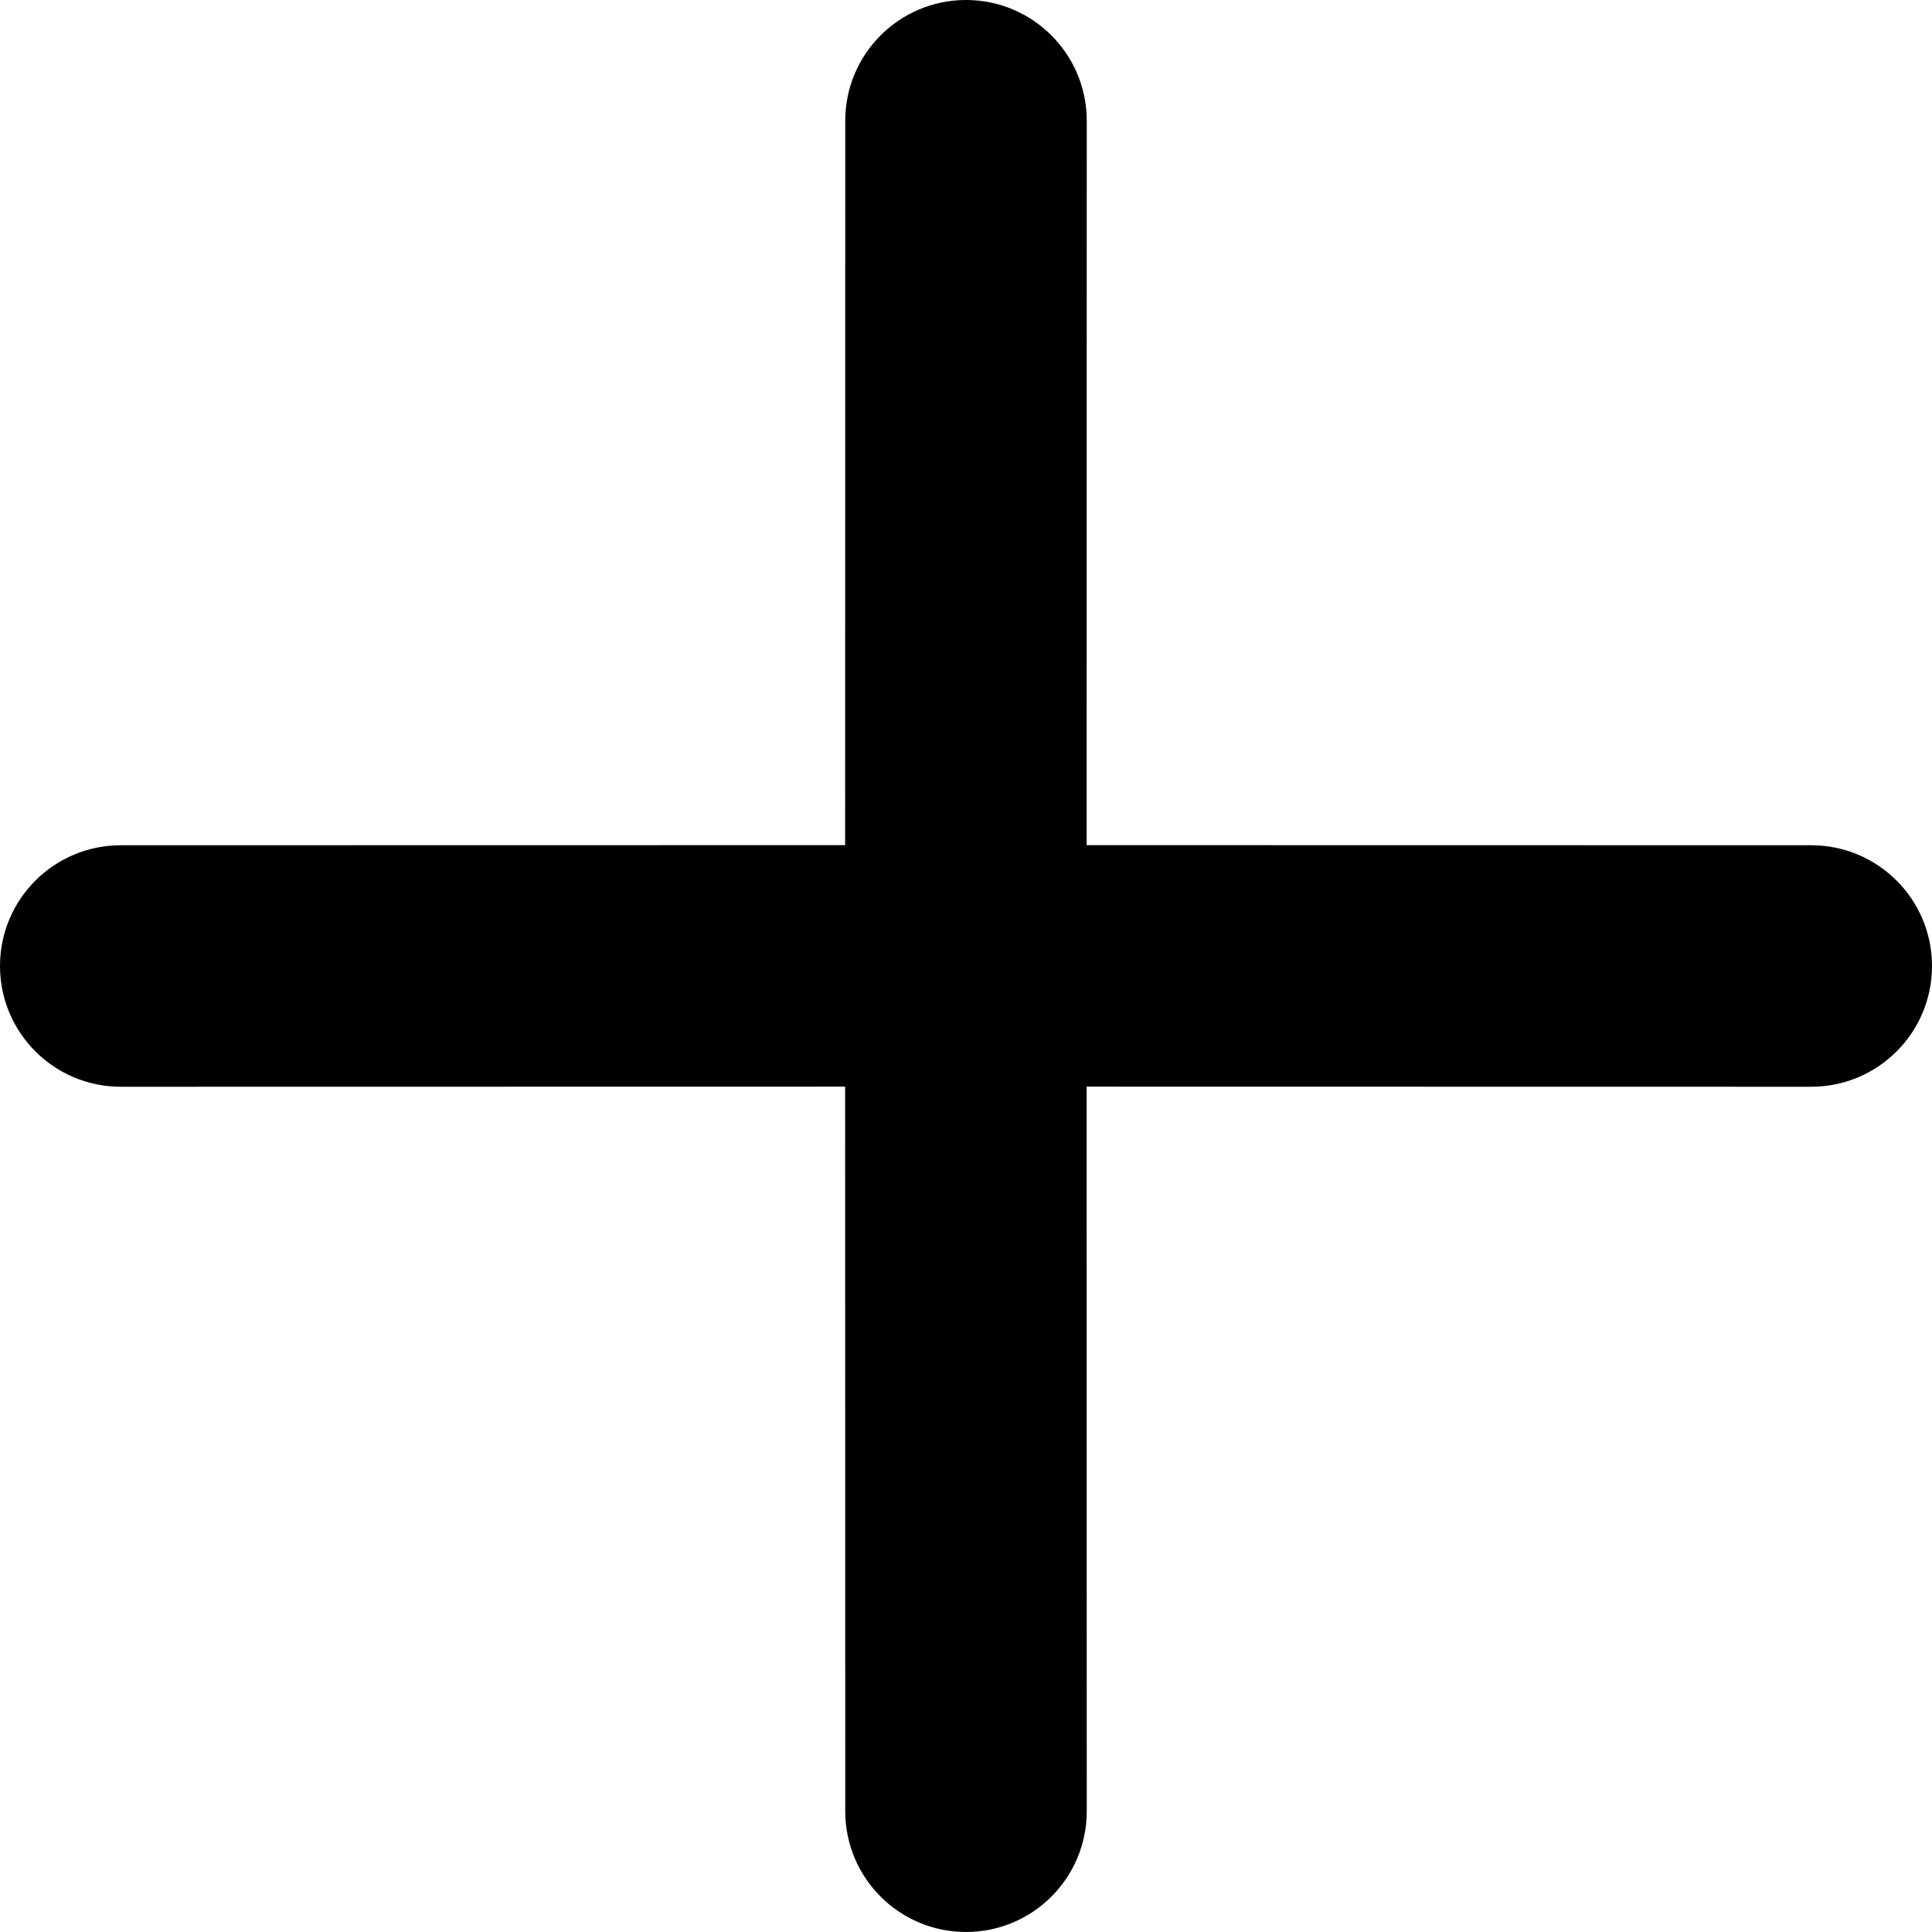
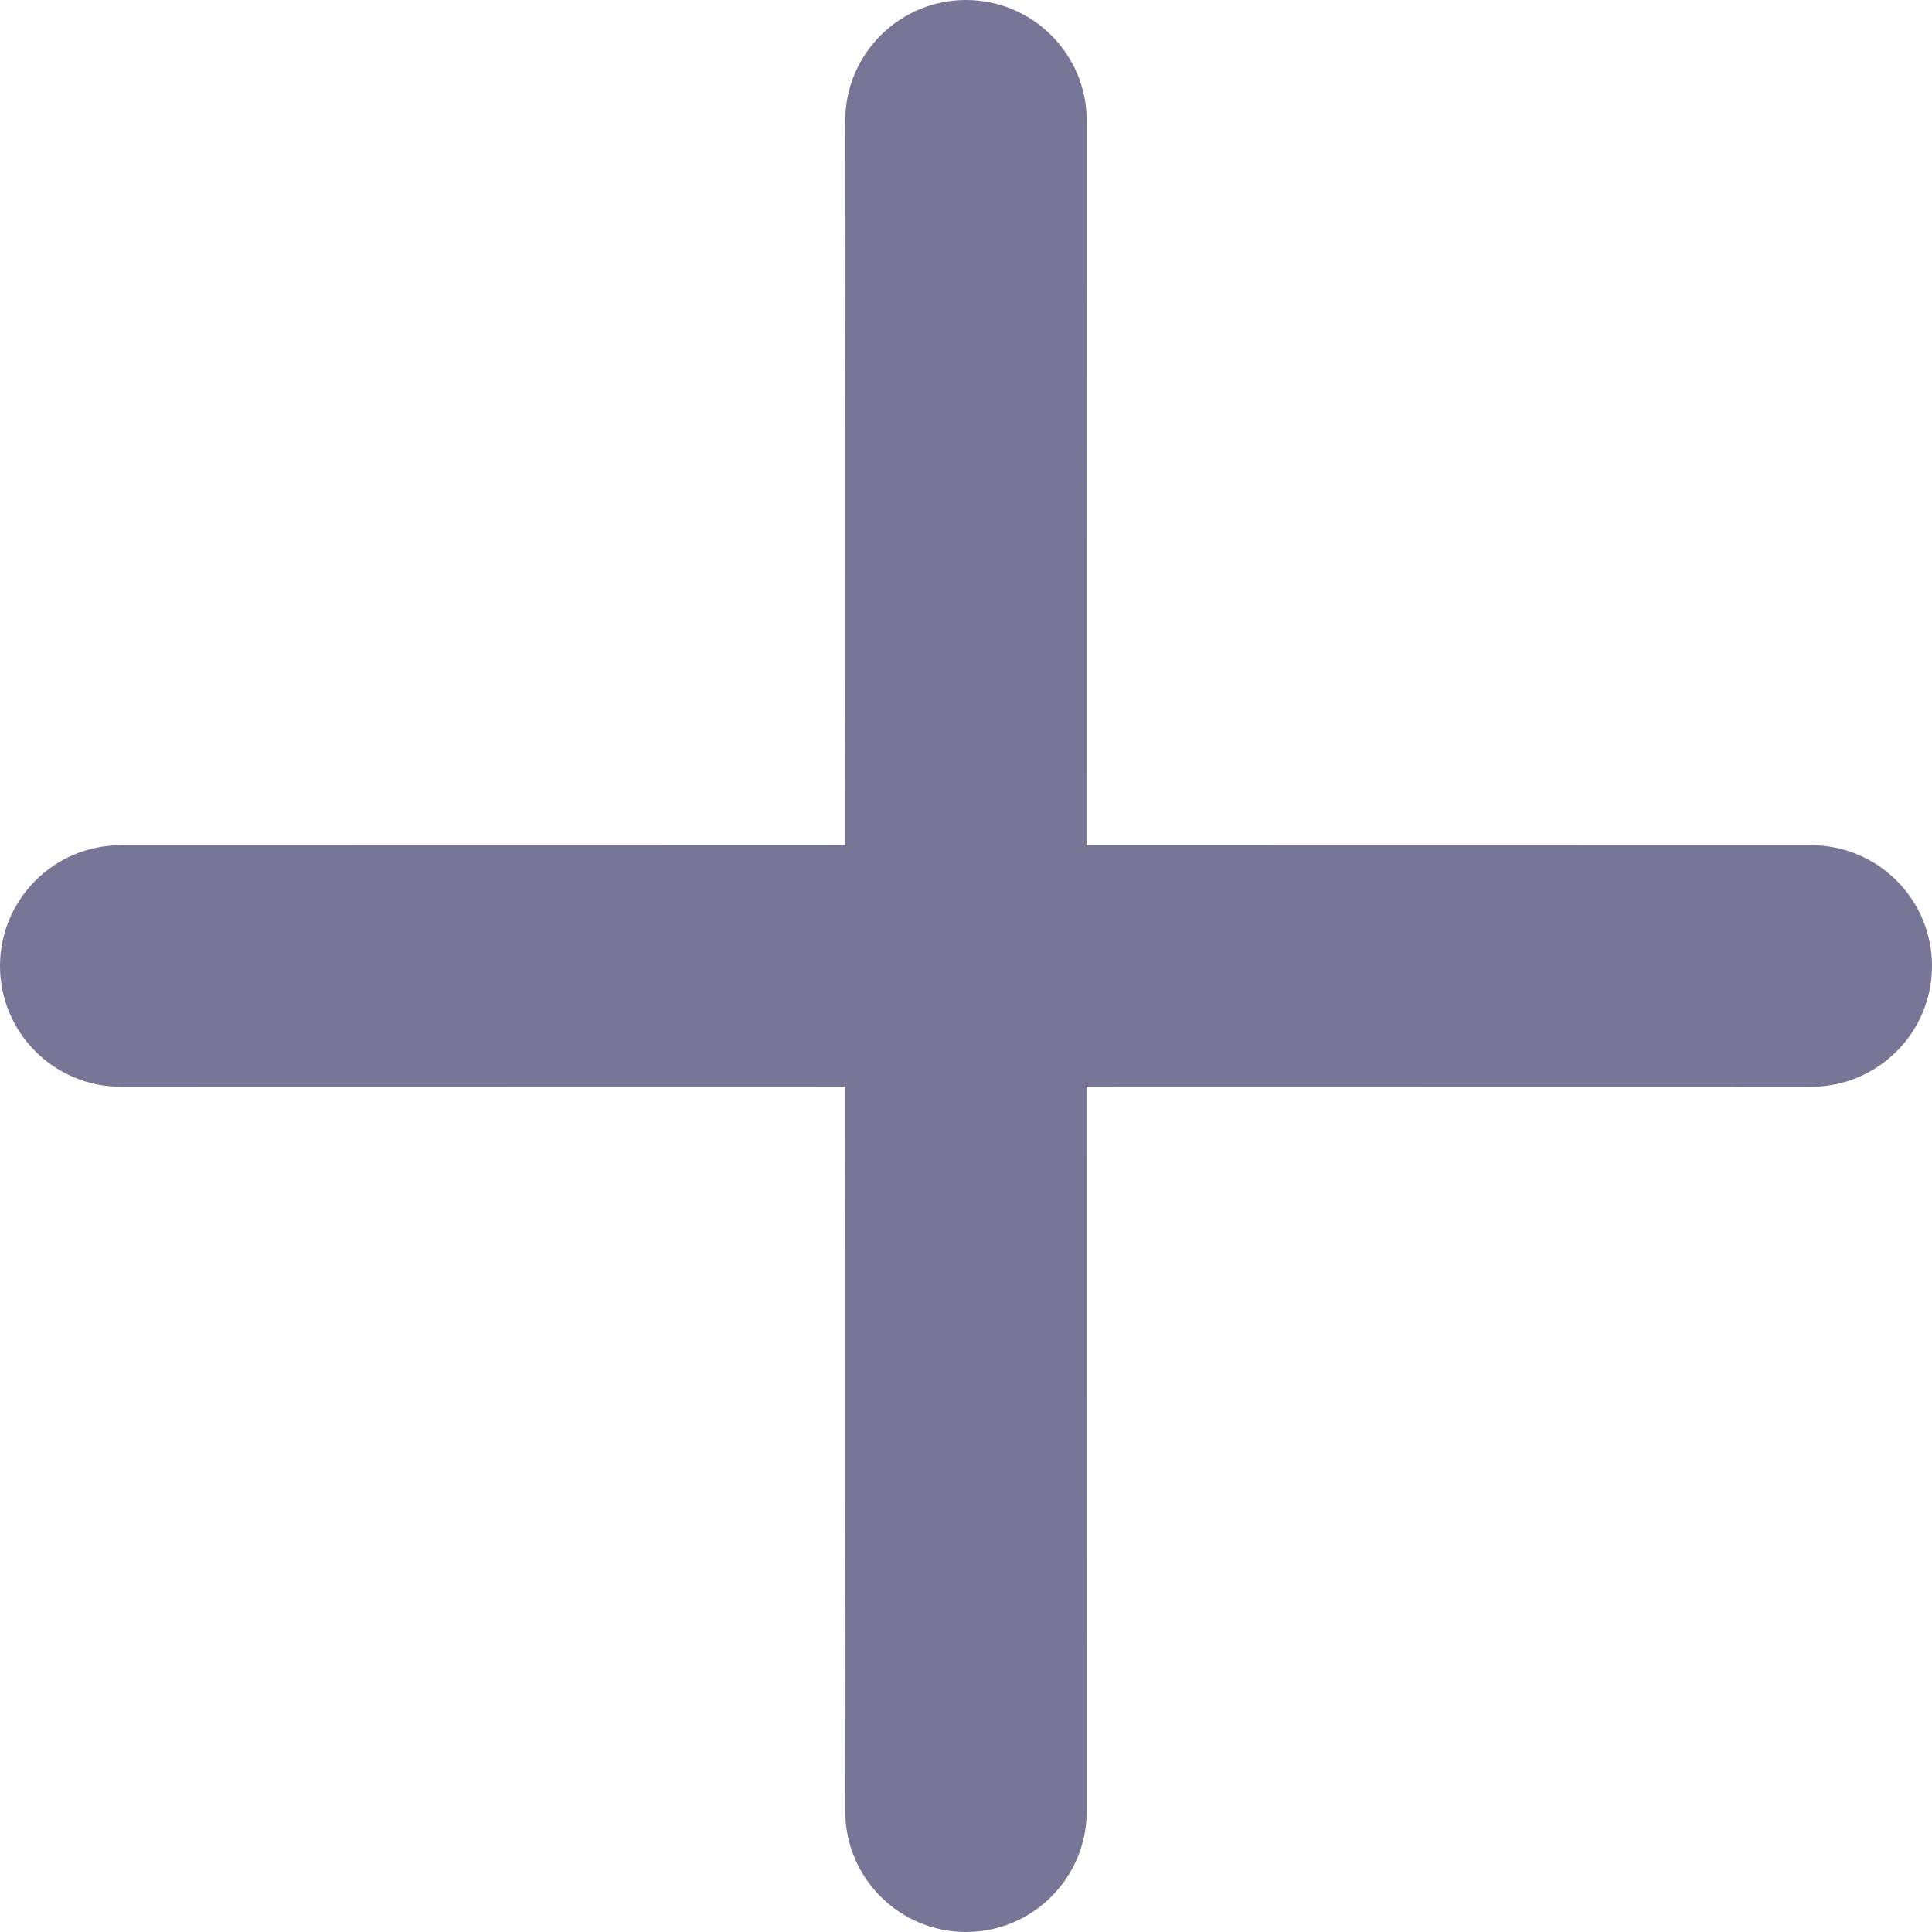
- <svg xmlns="http://www.w3.org/2000/svg" width="16" height="16">
-   <path d="M8 0a1 1 0 0 1 1 1l-.001 5.999L15 7a1 1 0 0 1 0 2l-6.001-.001L9 15a1 1 0 0 1-2 0l-.001-6.001L1 9a1 1 0 1 1 0-2l5.999-.001L7 1a1 1 0 0 1 1-1Z" fill="currentColor" fill-rule="evenodd" />
+ <svg xmlns="http://www.w3.org/2000/svg" width="16" height="16" viewBox="0 0 16 16">
+   <path fill="#787696" fill-rule="evenodd" d="M8,0 C8.552,0 9,0.448 9,1 L8.999,6.999 L15,7 C15.552,7 16,7.448 16,8 C16,8.552 15.552,9 15,9 L8.999,8.999 L9,15 C9,15.552 8.552,16 8,16 C7.448,16 7,15.552 7,15 L6.999,8.999 L1,9 C0.448,9 0,8.552 0,8 C0,7.448 0.448,7 1,7 L6.999,6.999 L7,1 C7,0.448 7.448,0 8,0 Z" />
</svg>
